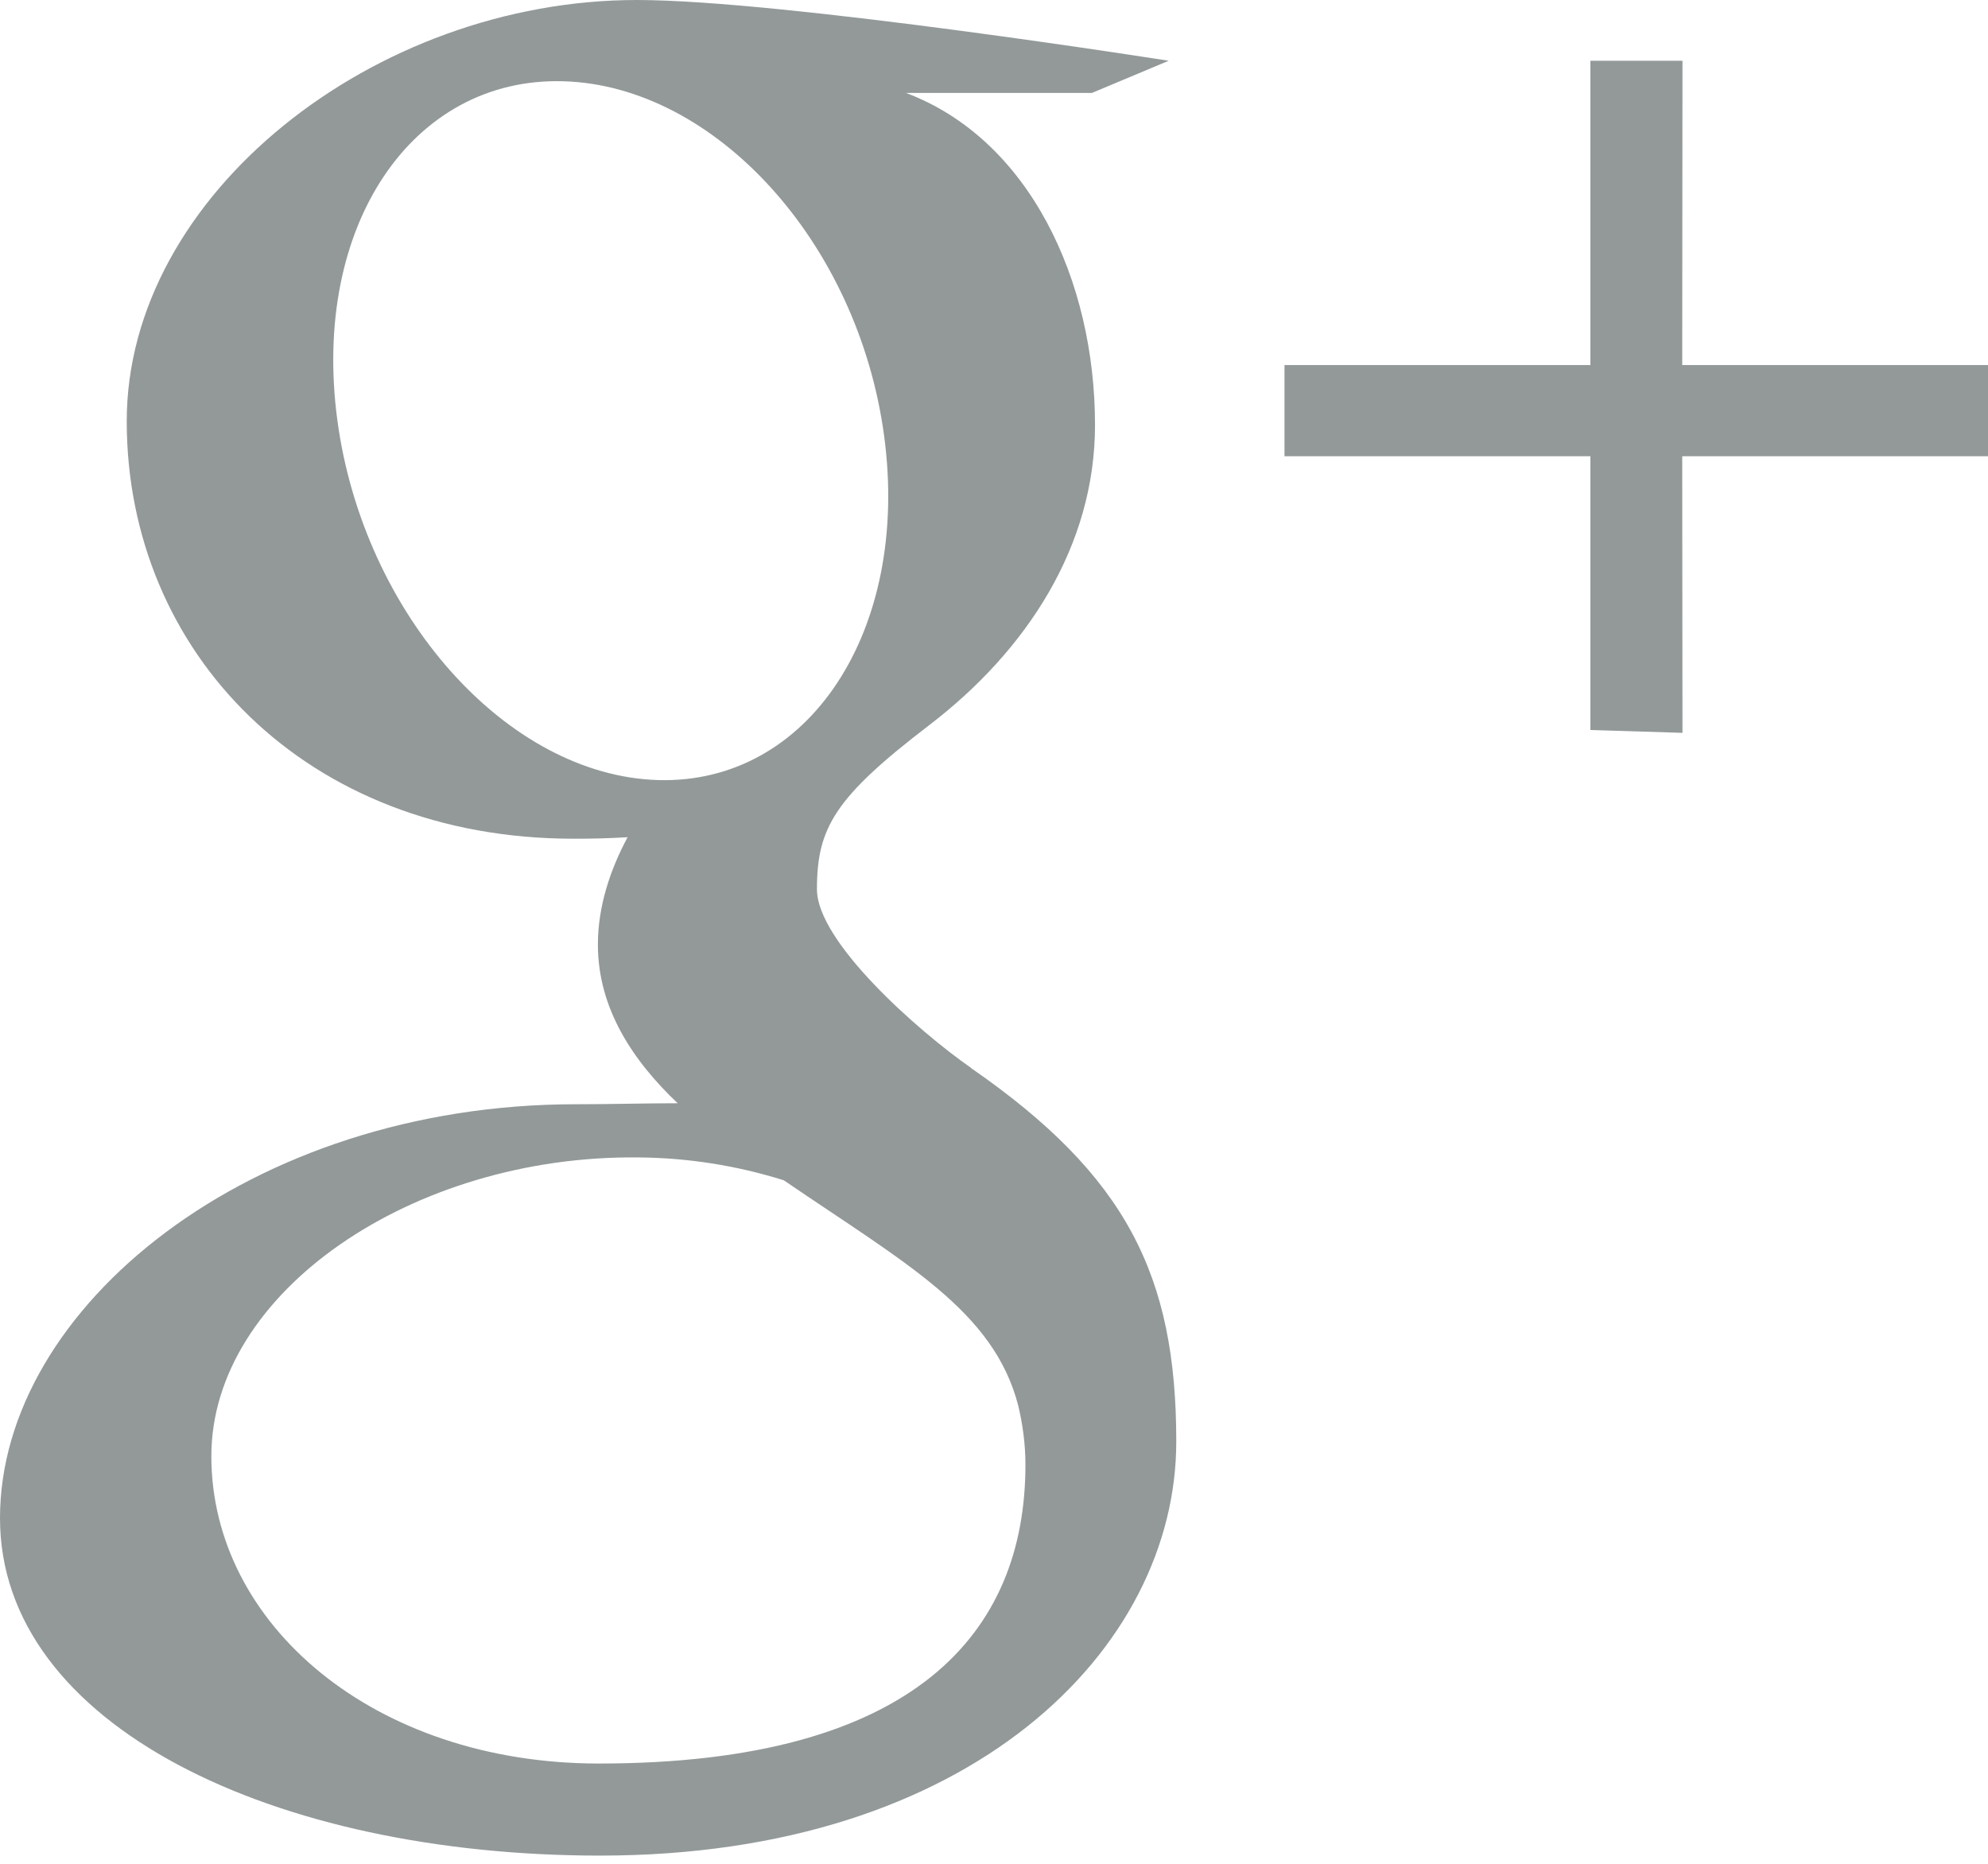
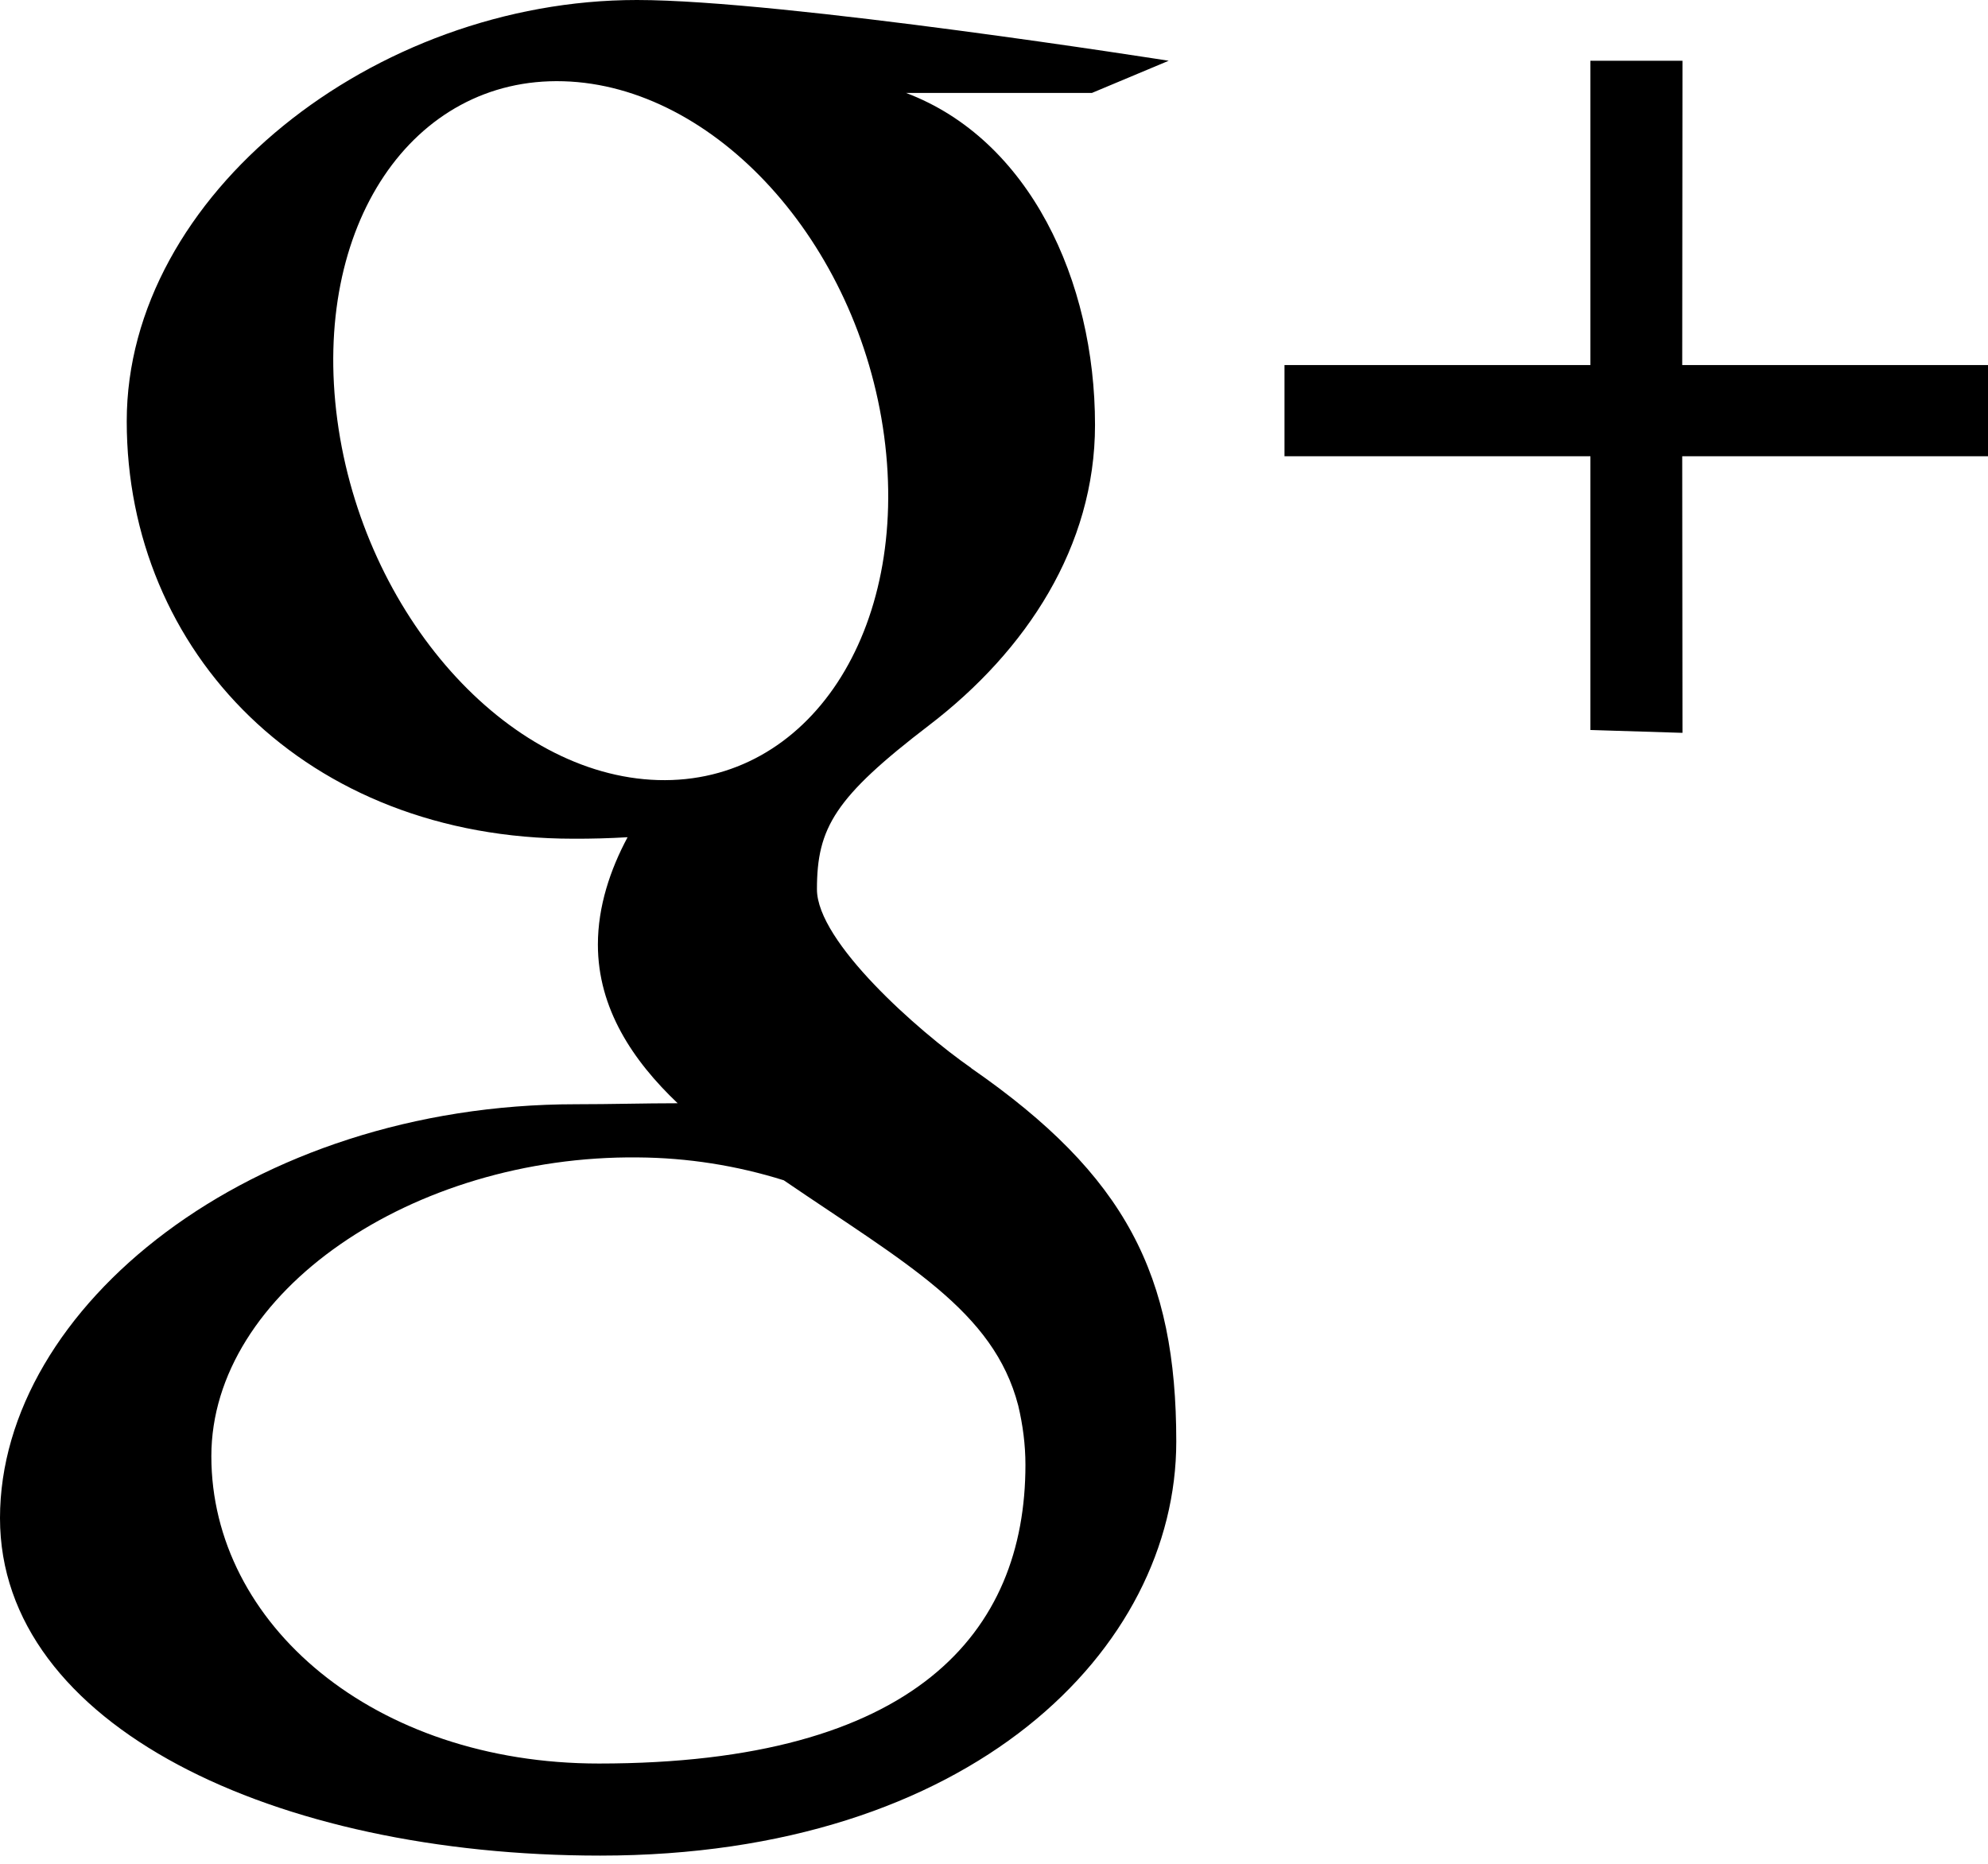
<svg xmlns="http://www.w3.org/2000/svg" width="16" height="15" viewBox="0 0 16 15">
-   <path d="M16 3.672h-2.461l.002 2.226-.741-.023V3.672h-2.462v-.734H12.8V.489h.741l-.002 2.449H16v.734zM7.816 8.595l.001.002c1.247.864 1.65 1.666 1.65 3.005 0 1.67-1.65 3.332-4.637 3.332-2.62 0-4.83-1.045-4.83-2.716 0-1.696 2.016-3.331 4.636-3.331.285 0 .547-.008.818-.008-.359-.341-.642-.761-.642-1.277 0-.307.099-.603.239-.864a6.934 6.934 0 0 1-.437.012c-2.152 0-3.594-1.501-3.594-3.36C1.02 1.57 3.011 0 5.126 0c1.18 0 4.28.489 4.28.489l-.618.259H7.292c.992.374 1.521 1.508 1.521 2.672 0 .977-.552 1.817-1.333 2.415-.761.582-.905.826-.905 1.322 0 .423.815 1.141 1.241 1.438zm-.7-5.085C6.906 1.945 5.751.689 4.535.654 3.32.618 2.505 1.815 2.715 3.381c.21 1.564 1.365 2.861 2.581 2.897 1.214.035 2.029-1.204 1.82-2.768zm-.808 5.989a4.01 4.01 0 0 0-1.174-.184c-1.811-.019-3.433 1.083-3.433 2.405 0 1.35 1.308 2.473 3.119 2.473 2.546 0 3.433-1.055 3.433-2.404 0-.162-.021-.321-.058-.477-.198-.764-.904-1.142-1.887-1.813z" fill="#939999" fill-rule="evenodd" />
+   <path d="M16 3.672h-2.461l.002 2.226-.741-.023V3.672h-2.462v-.734H12.8V.489h.741l-.002 2.449H16v.734zM7.816 8.595l.001.002c1.247.864 1.65 1.666 1.65 3.005 0 1.67-1.65 3.332-4.637 3.332-2.62 0-4.83-1.045-4.83-2.716 0-1.696 2.016-3.331 4.636-3.331.285 0 .547-.008.818-.008-.359-.341-.642-.761-.642-1.277 0-.307.099-.603.239-.864a6.934 6.934 0 0 1-.437.012c-2.152 0-3.594-1.501-3.594-3.36C1.02 1.57 3.011 0 5.126 0c1.18 0 4.28.489 4.28.489l-.618.259H7.292c.992.374 1.521 1.508 1.521 2.672 0 .977-.552 1.817-1.333 2.415-.761.582-.905.826-.905 1.322 0 .423.815 1.141 1.241 1.438zm-.7-5.085C6.906 1.945 5.751.689 4.535.654 3.32.618 2.505 1.815 2.715 3.381c.21 1.564 1.365 2.861 2.581 2.897 1.214.035 2.029-1.204 1.82-2.768zm-.808 5.989a4.01 4.01 0 0 0-1.174-.184c-1.811-.019-3.433 1.083-3.433 2.405 0 1.35 1.308 2.473 3.119 2.473 2.546 0 3.433-1.055 3.433-2.404 0-.162-.021-.321-.058-.477-.198-.764-.904-1.142-1.887-1.813z" fill-rule="evenodd" />
</svg>
